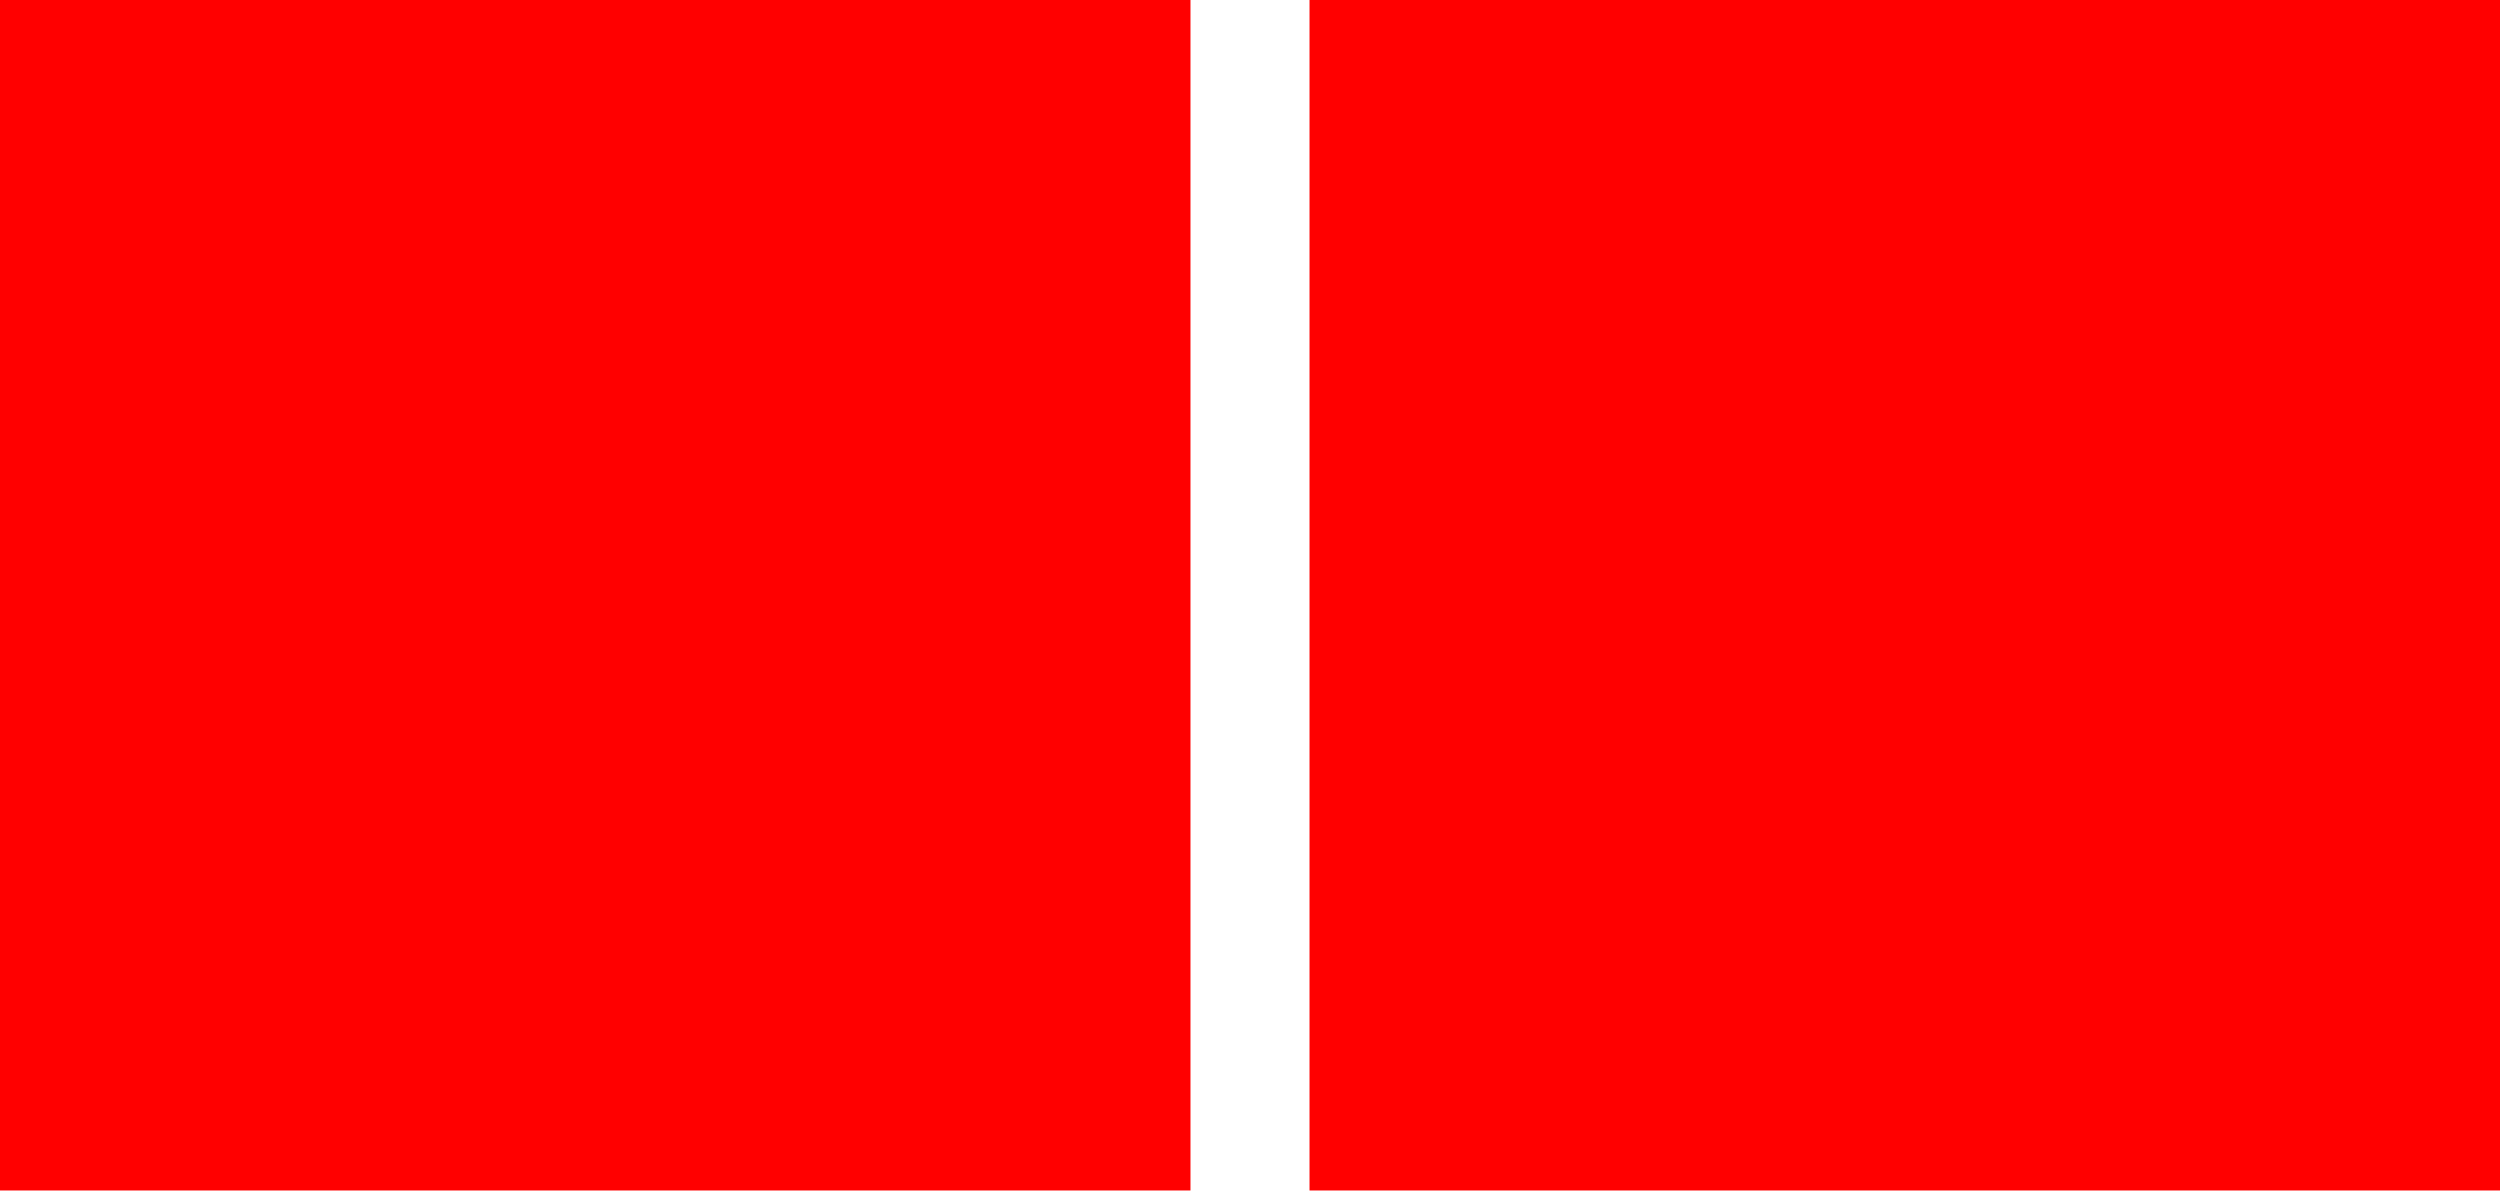
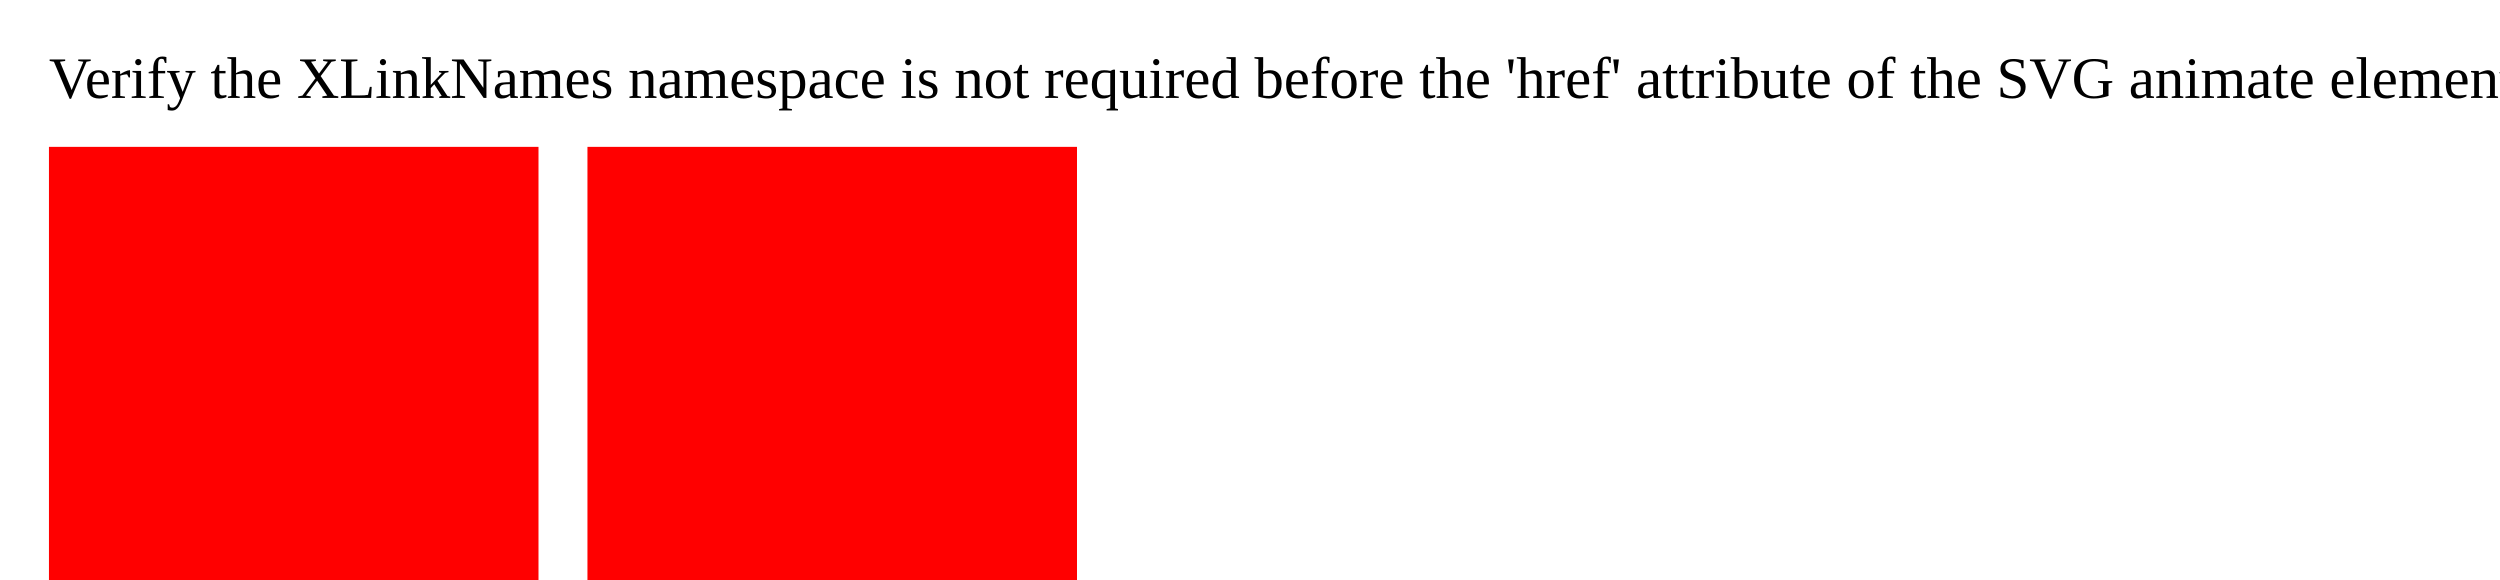
<svg xmlns="http://www.w3.org/2000/svg" xmlns:xlink="http://www.w3.org/1999/xlink">
-   <rect id="rect1" width="100" height="100" fill="red" />
+   <text x="10" y="20">Verify the XLinkNames namespace is not required before the 'href' attribute of the SVG animate elements.</text>
+   <rect id="rect1" x="10" y="30" width="100" height="100" fill="red" />
  <set id="set" attributeName="fill" attributeType="CSS" href="#rect1" to="green" begin="0s" fill="freeze" />
-   <rect id="rect2" x="110" width="100" height="100" fill="red" />
+   <rect id="rect2" x="120" y="30" width="100" height="100" fill="red" />
  <set id="set" attributeName="fill" attributeType="CSS" xlink:href="#rect2" to="green" begin="0s" fill="freeze" />
</svg>
